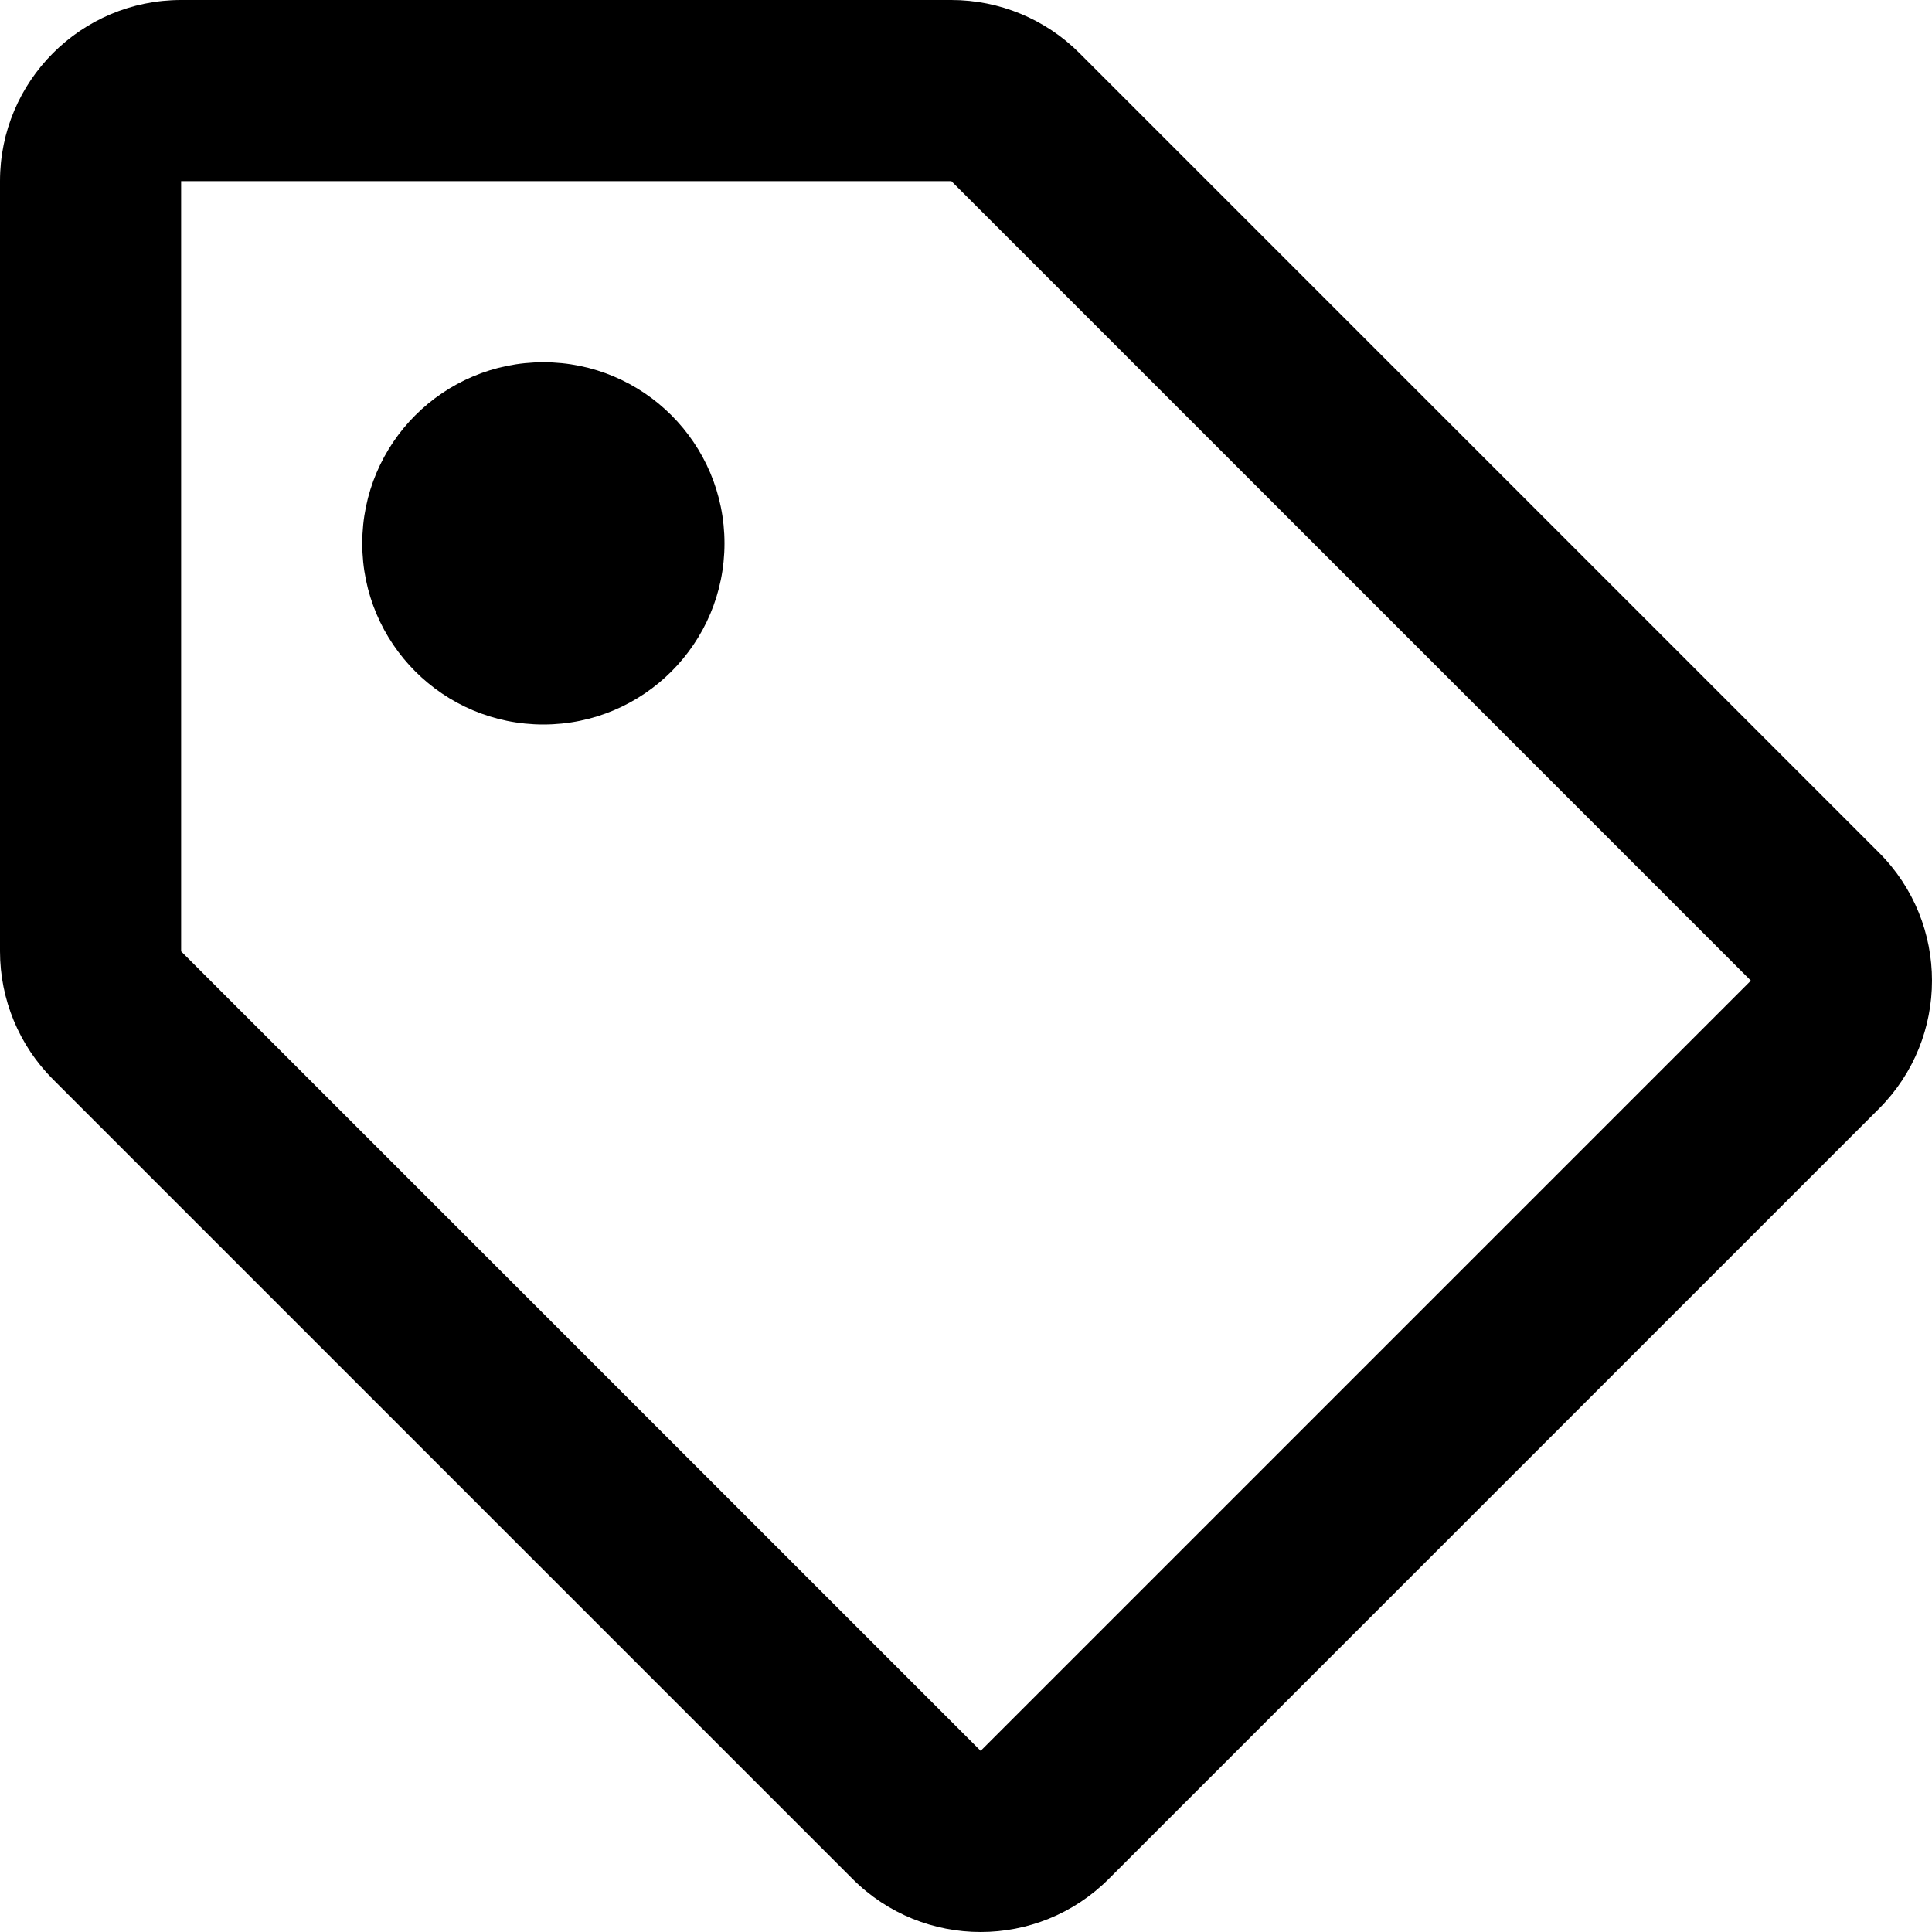
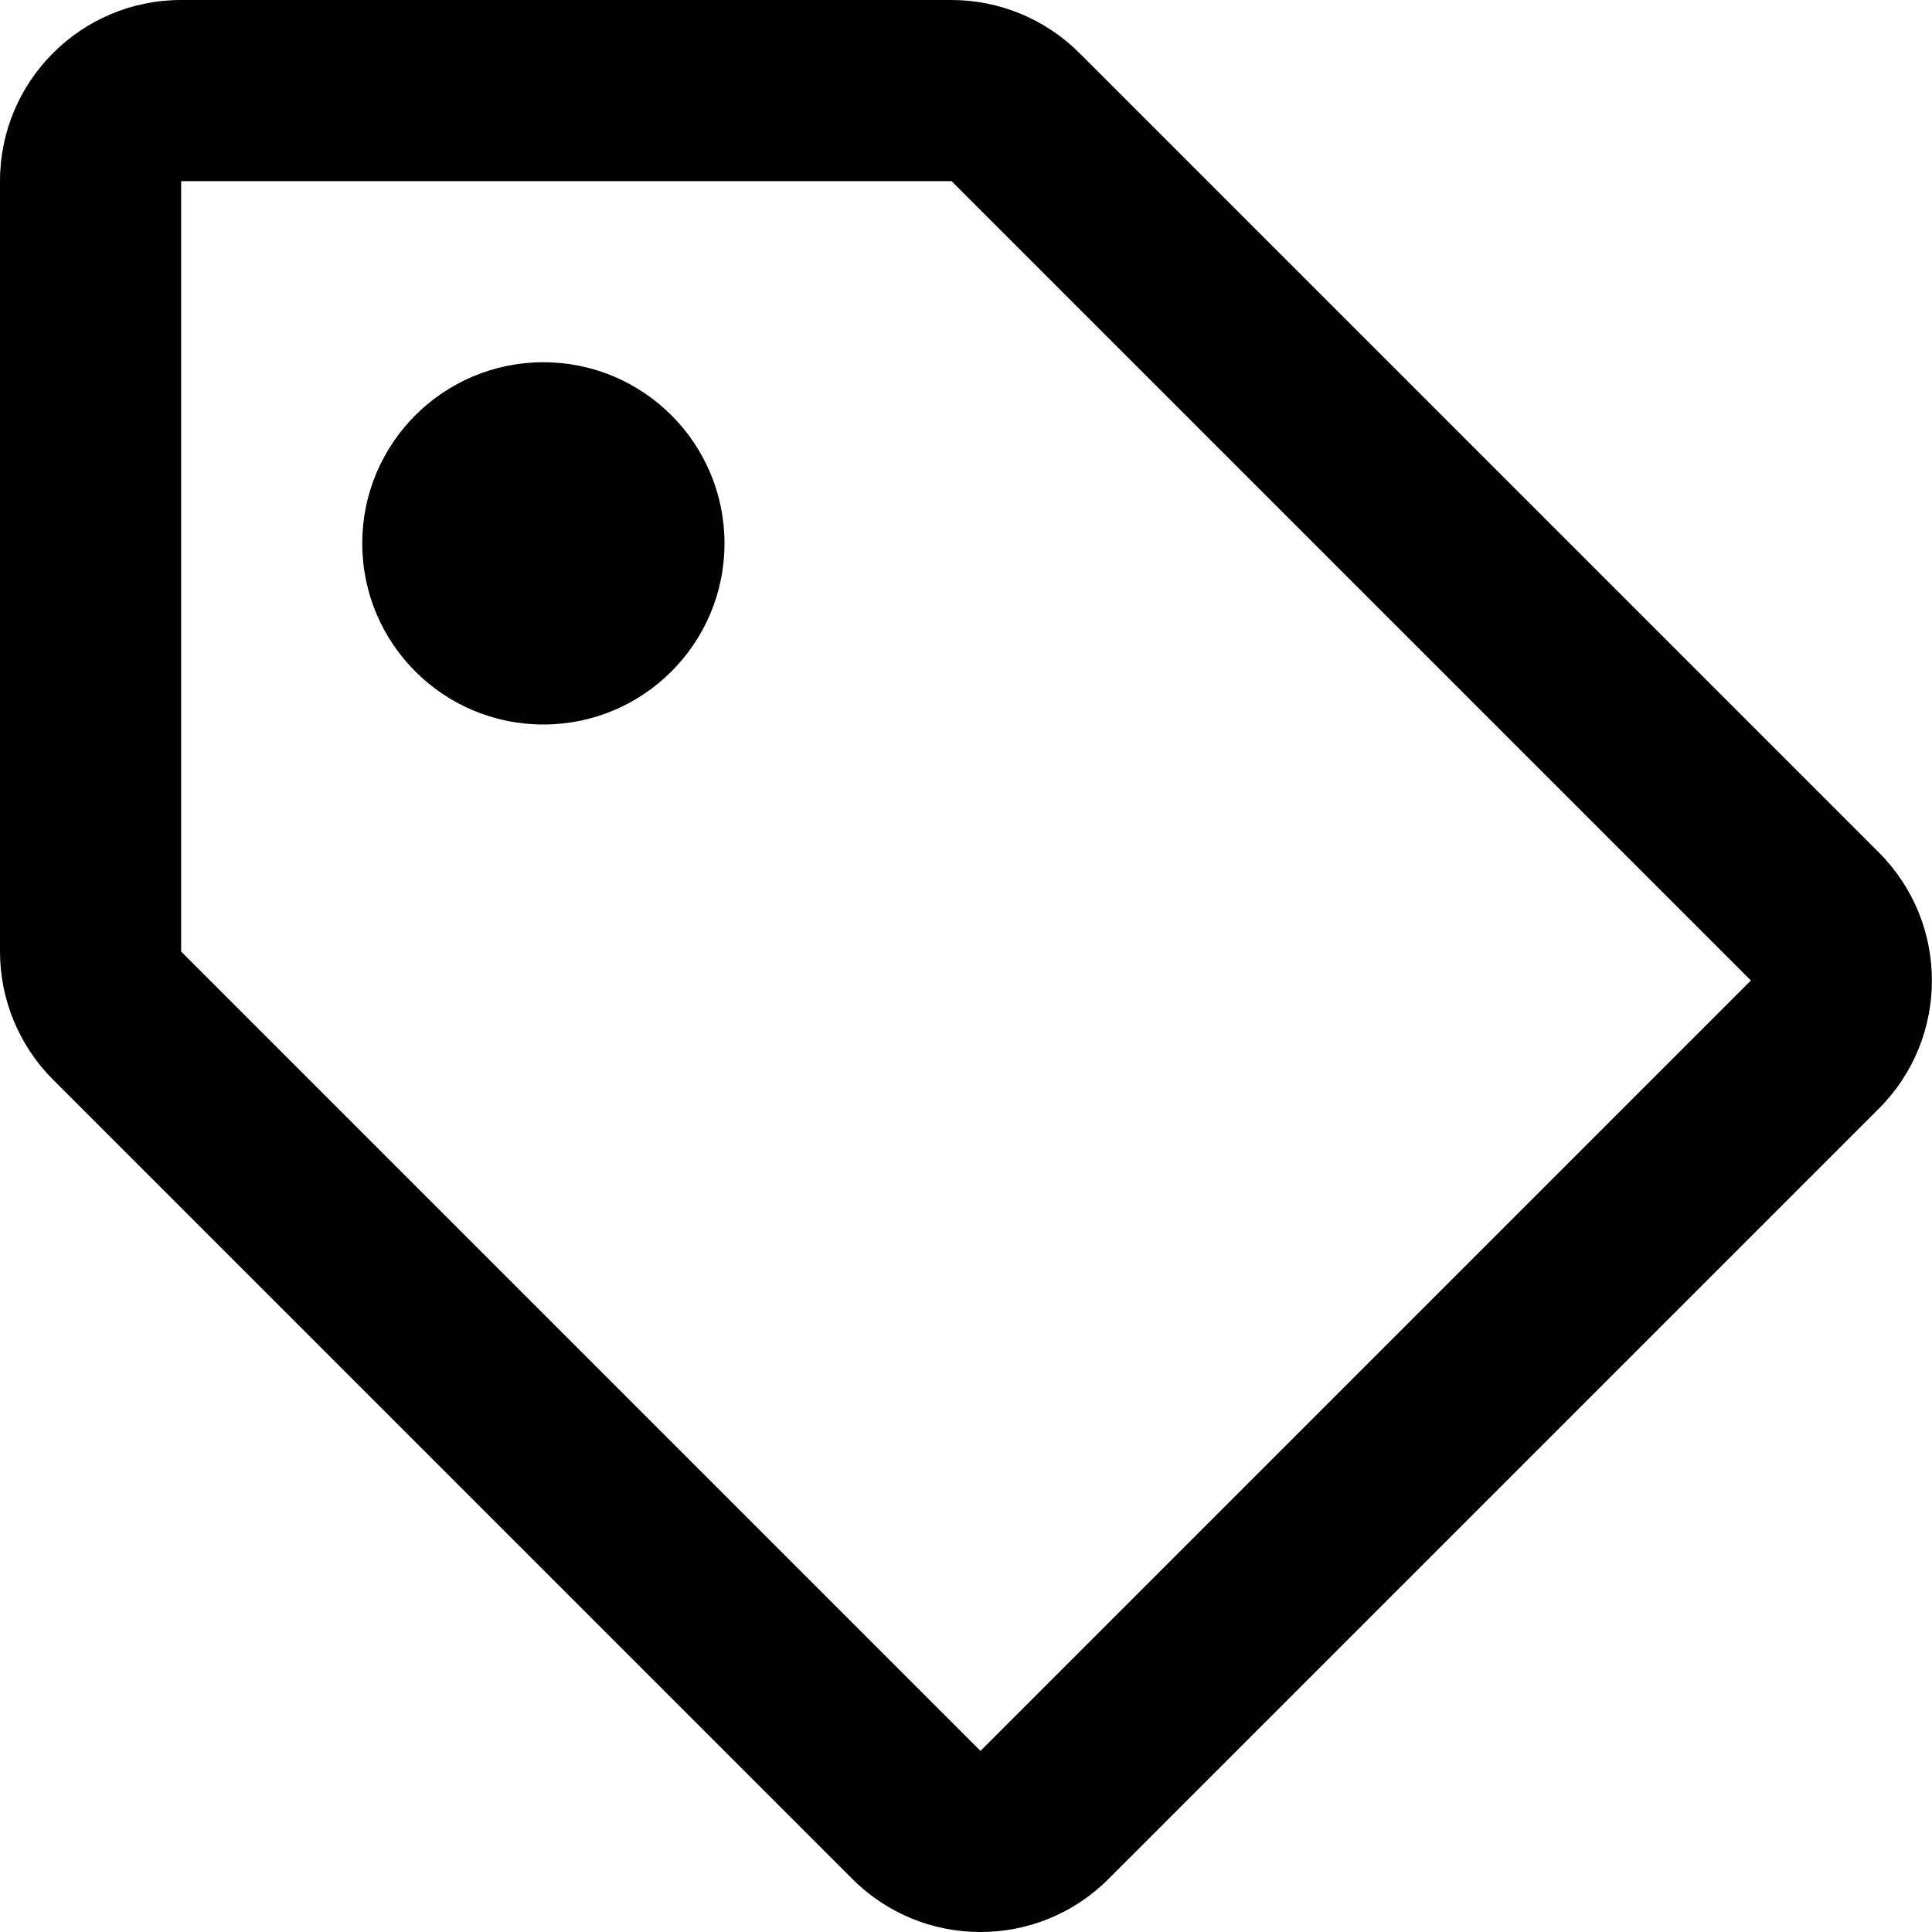
- <svg xmlns="http://www.w3.org/2000/svg" aria-hidden="true" focusable="false" data-prefix="far" data-icon="tag" class="svg-inline--fa fa-tag fa-w-16" role="img" viewBox="0 0 512 512">
-   <path fill="currentColor" d="M497.941 225.941L286.059 14.059A48 48 0 0 0 252.118 0H48C21.49 0 0 21.49 0 48v204.118a47.998 47.998 0 0 0 14.059 33.941l211.882 211.882c18.745 18.745 49.137 18.746 67.882 0l204.118-204.118c18.745-18.745 18.745-49.137 0-67.882zM259.886 463.996L48 252.118V48h204.118L464 259.882 259.886 463.996zM192 144c0 26.51-21.49 48-48 48s-48-21.49-48-48 21.49-48 48-48 48 21.49 48 48z" />
+ <svg xmlns="http://www.w3.org/2000/svg" width="16" height="16">
+   <path d="M15.56 7.06L8.94.44A1.5 1.5 0 0 0 7.879 0H1.5A1.5 1.5 0 0 0 0 1.5v6.38a1.5 1.5 0 0 0 .439 1.061l6.62 6.62a1.5 1.5 0 0 0 2.121 0l6.38-6.38a1.5 1.5 0 0 0 0-2.121zM8.12 14.5L1.5 7.88V1.5h6.38l6.62 6.62zM6 4.5a1.5 1.5 0 1 1-3 0 1.5 1.5 0 1 1 3 0z" />
</svg>
